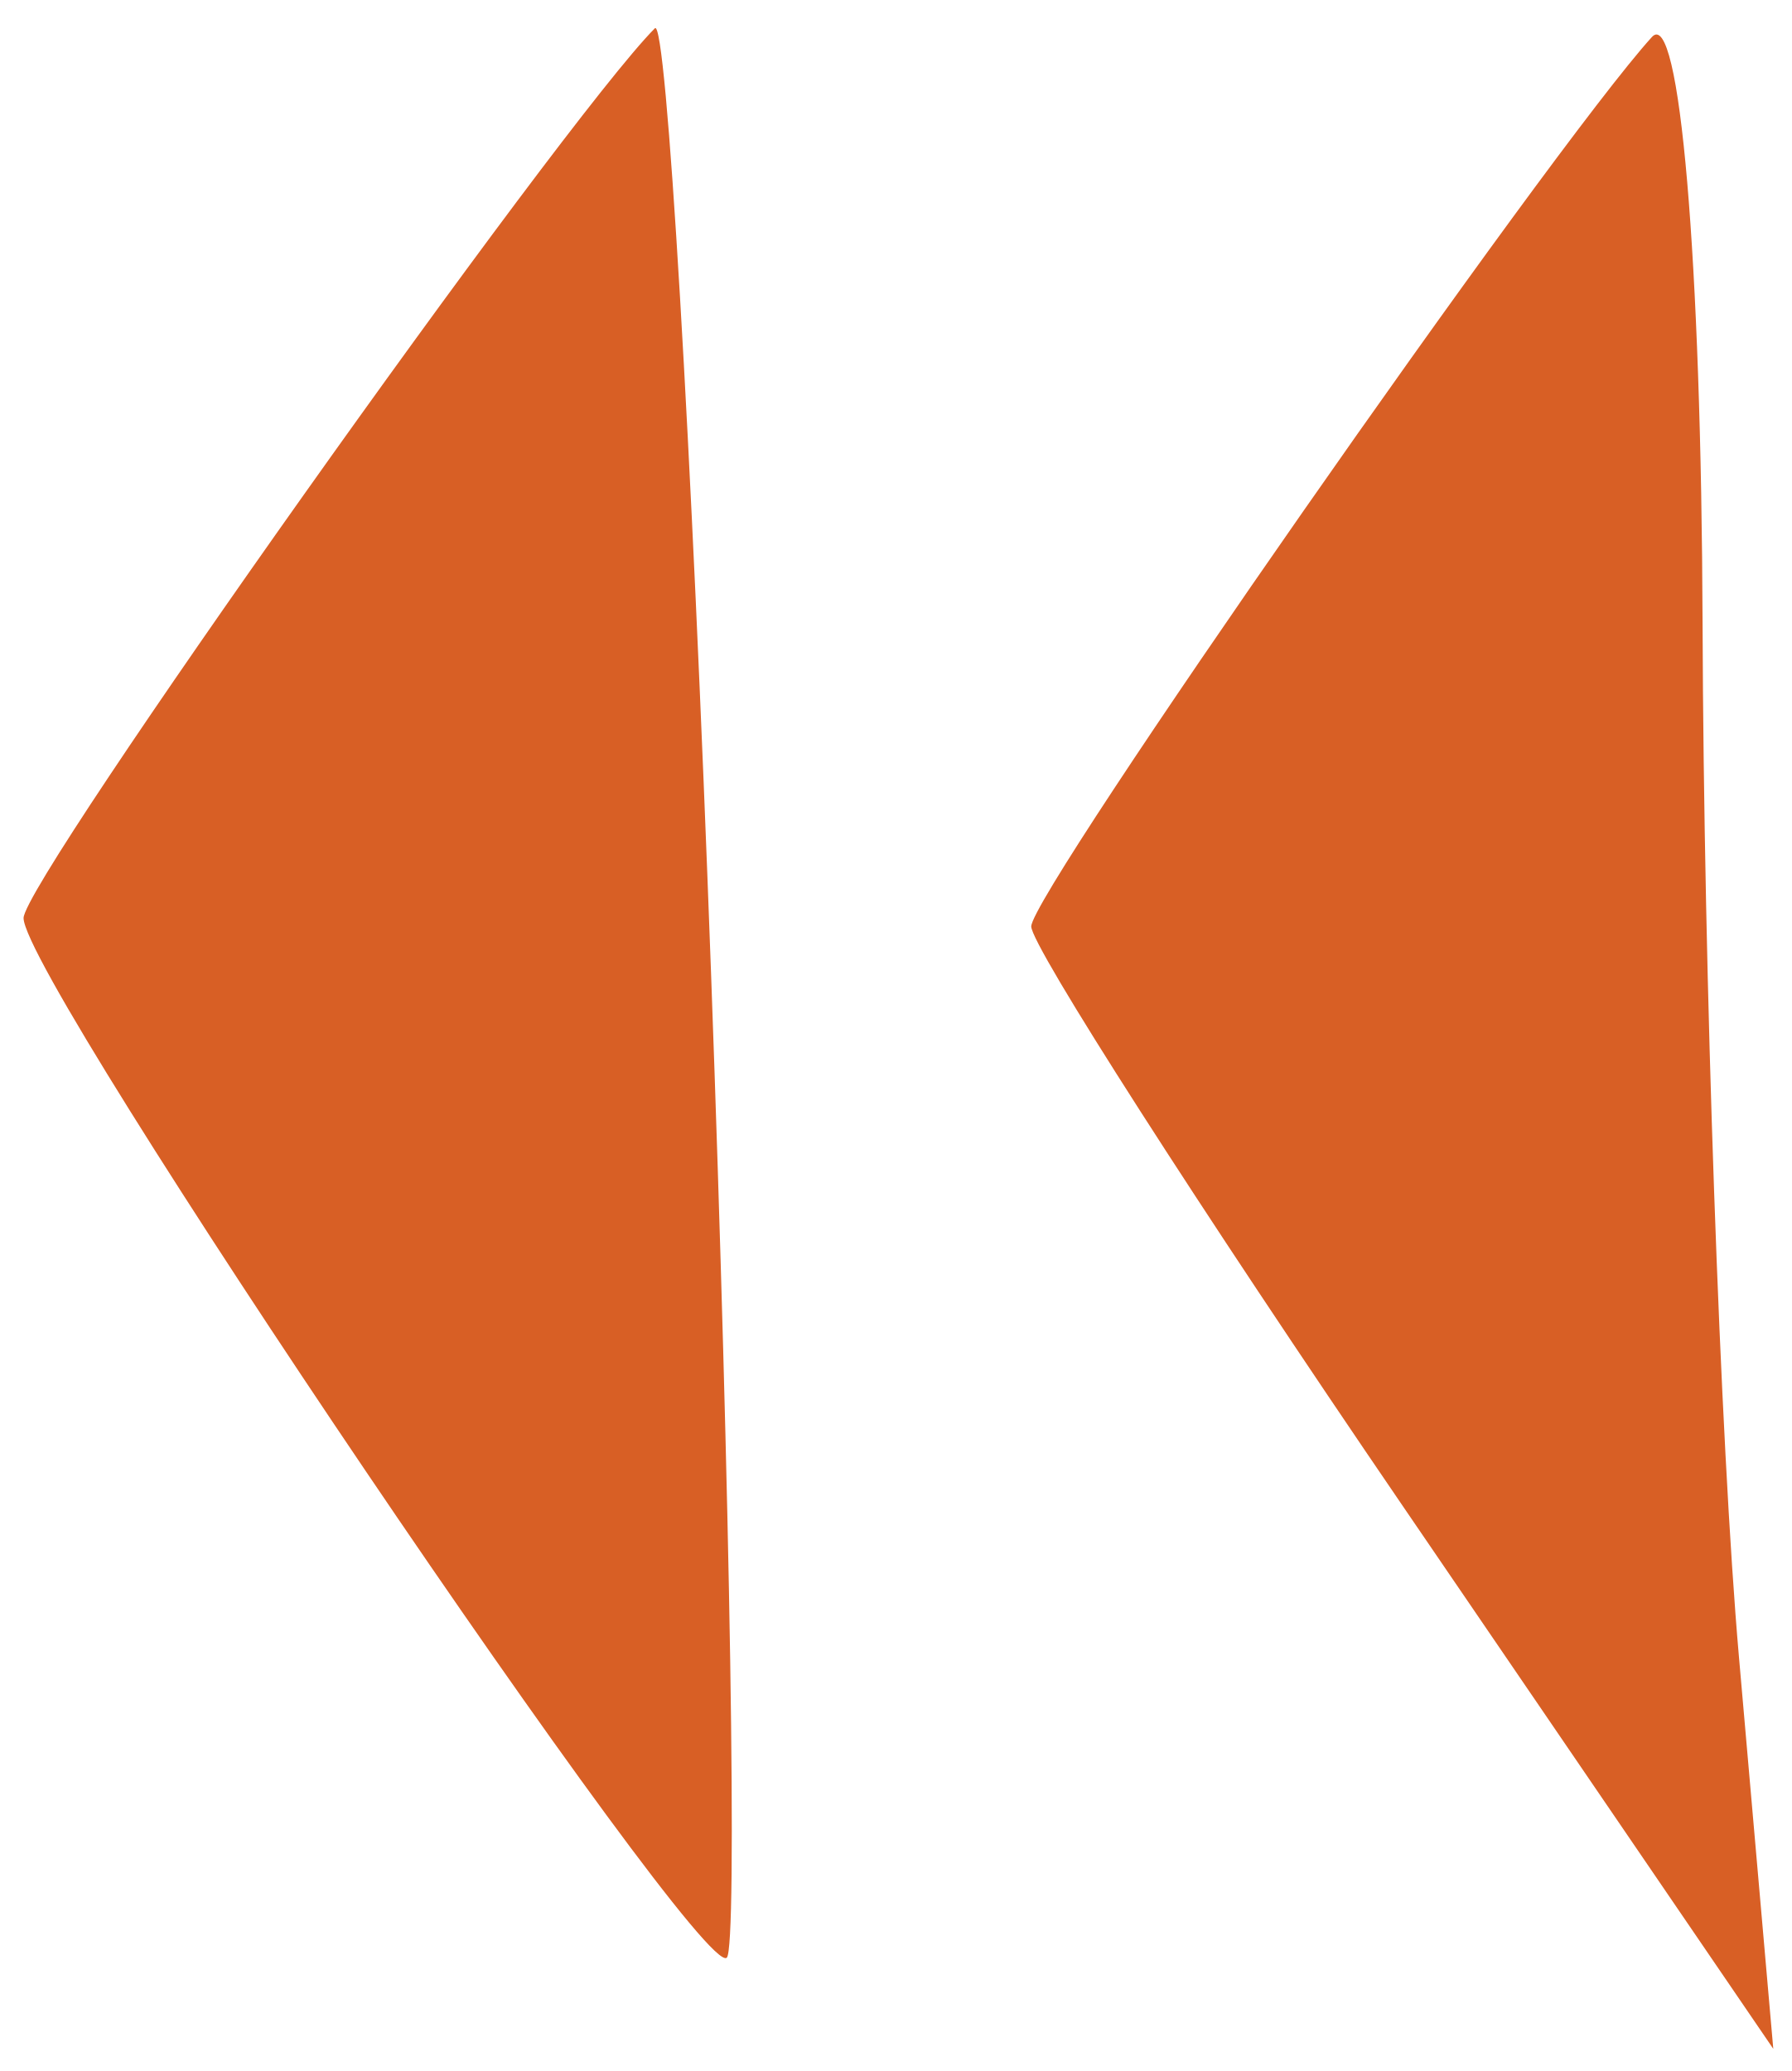
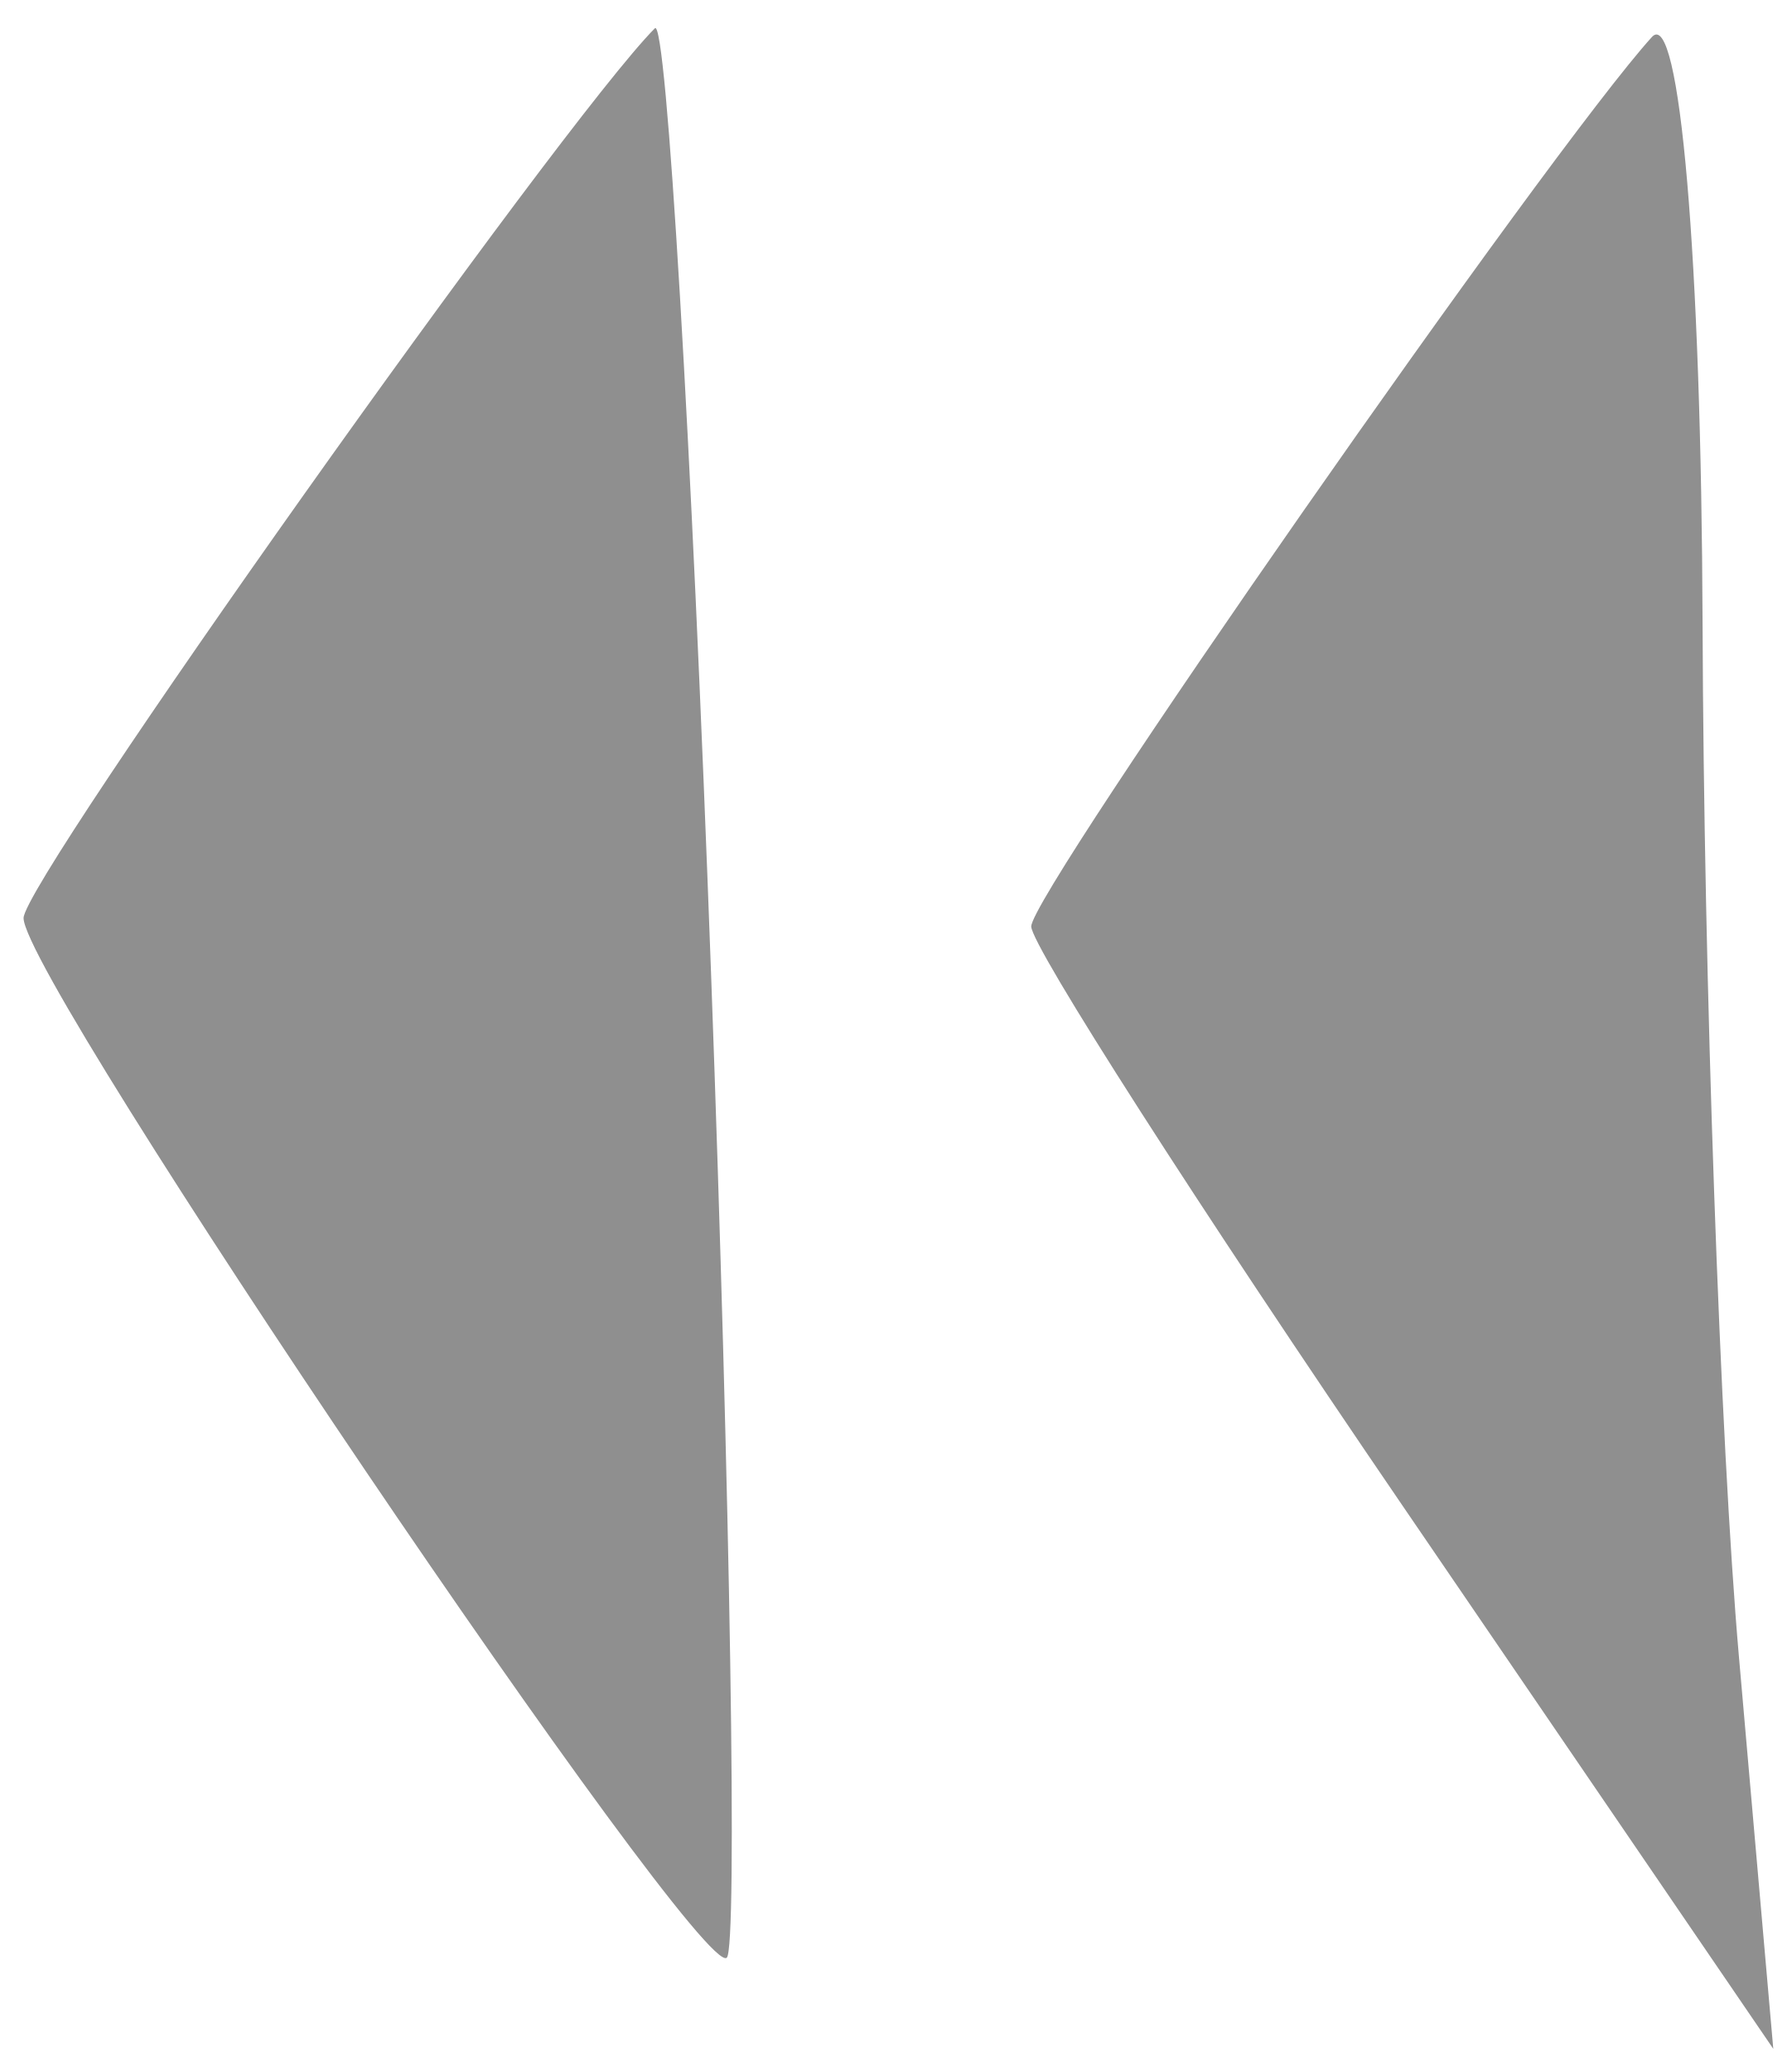
<svg xmlns="http://www.w3.org/2000/svg" viewBox="0 0 32 37" height="37" width="32" id="svg61" version="1.1">
  <defs id="defs65" />
-   <path id="path71" d="m 30.415,11.158 c 0.021,6.297 0.313,14.599 0.65,18.448 l 0.613,6.998 -6.627,-9.71 C 21.406,21.554 18.423,16.9 18.422,16.552 18.42,15.949 27.697,2.654 29.51,0.661 30.006,0.116 30.393,4.613 30.415,11.158 Z M 12.702,17.378 c 0.346,9.486 0.473,17.405 0.282,17.597 C 12.531,35.43 0.424,17.532 0.421,16.402 0.42,15.729 10.027,2.186 11.699,0.505 11.904,0.298 12.356,7.891 12.702,17.378 Z" style="fill:#d85f25" />
+   <path id="path71" d="m 30.415,11.158 c 0.021,6.297 0.313,14.599 0.65,18.448 l 0.613,6.998 -6.627,-9.71 C 21.406,21.554 18.423,16.9 18.422,16.552 18.42,15.949 27.697,2.654 29.51,0.661 30.006,0.116 30.393,4.613 30.415,11.158 Z M 12.702,17.378 c 0.346,9.486 0.473,17.405 0.282,17.597 C 12.531,35.43 0.424,17.532 0.421,16.402 0.42,15.729 10.027,2.186 11.699,0.505 11.904,0.298 12.356,7.891 12.702,17.378 Z" style="fill:#8f8f8f" />
</svg>
